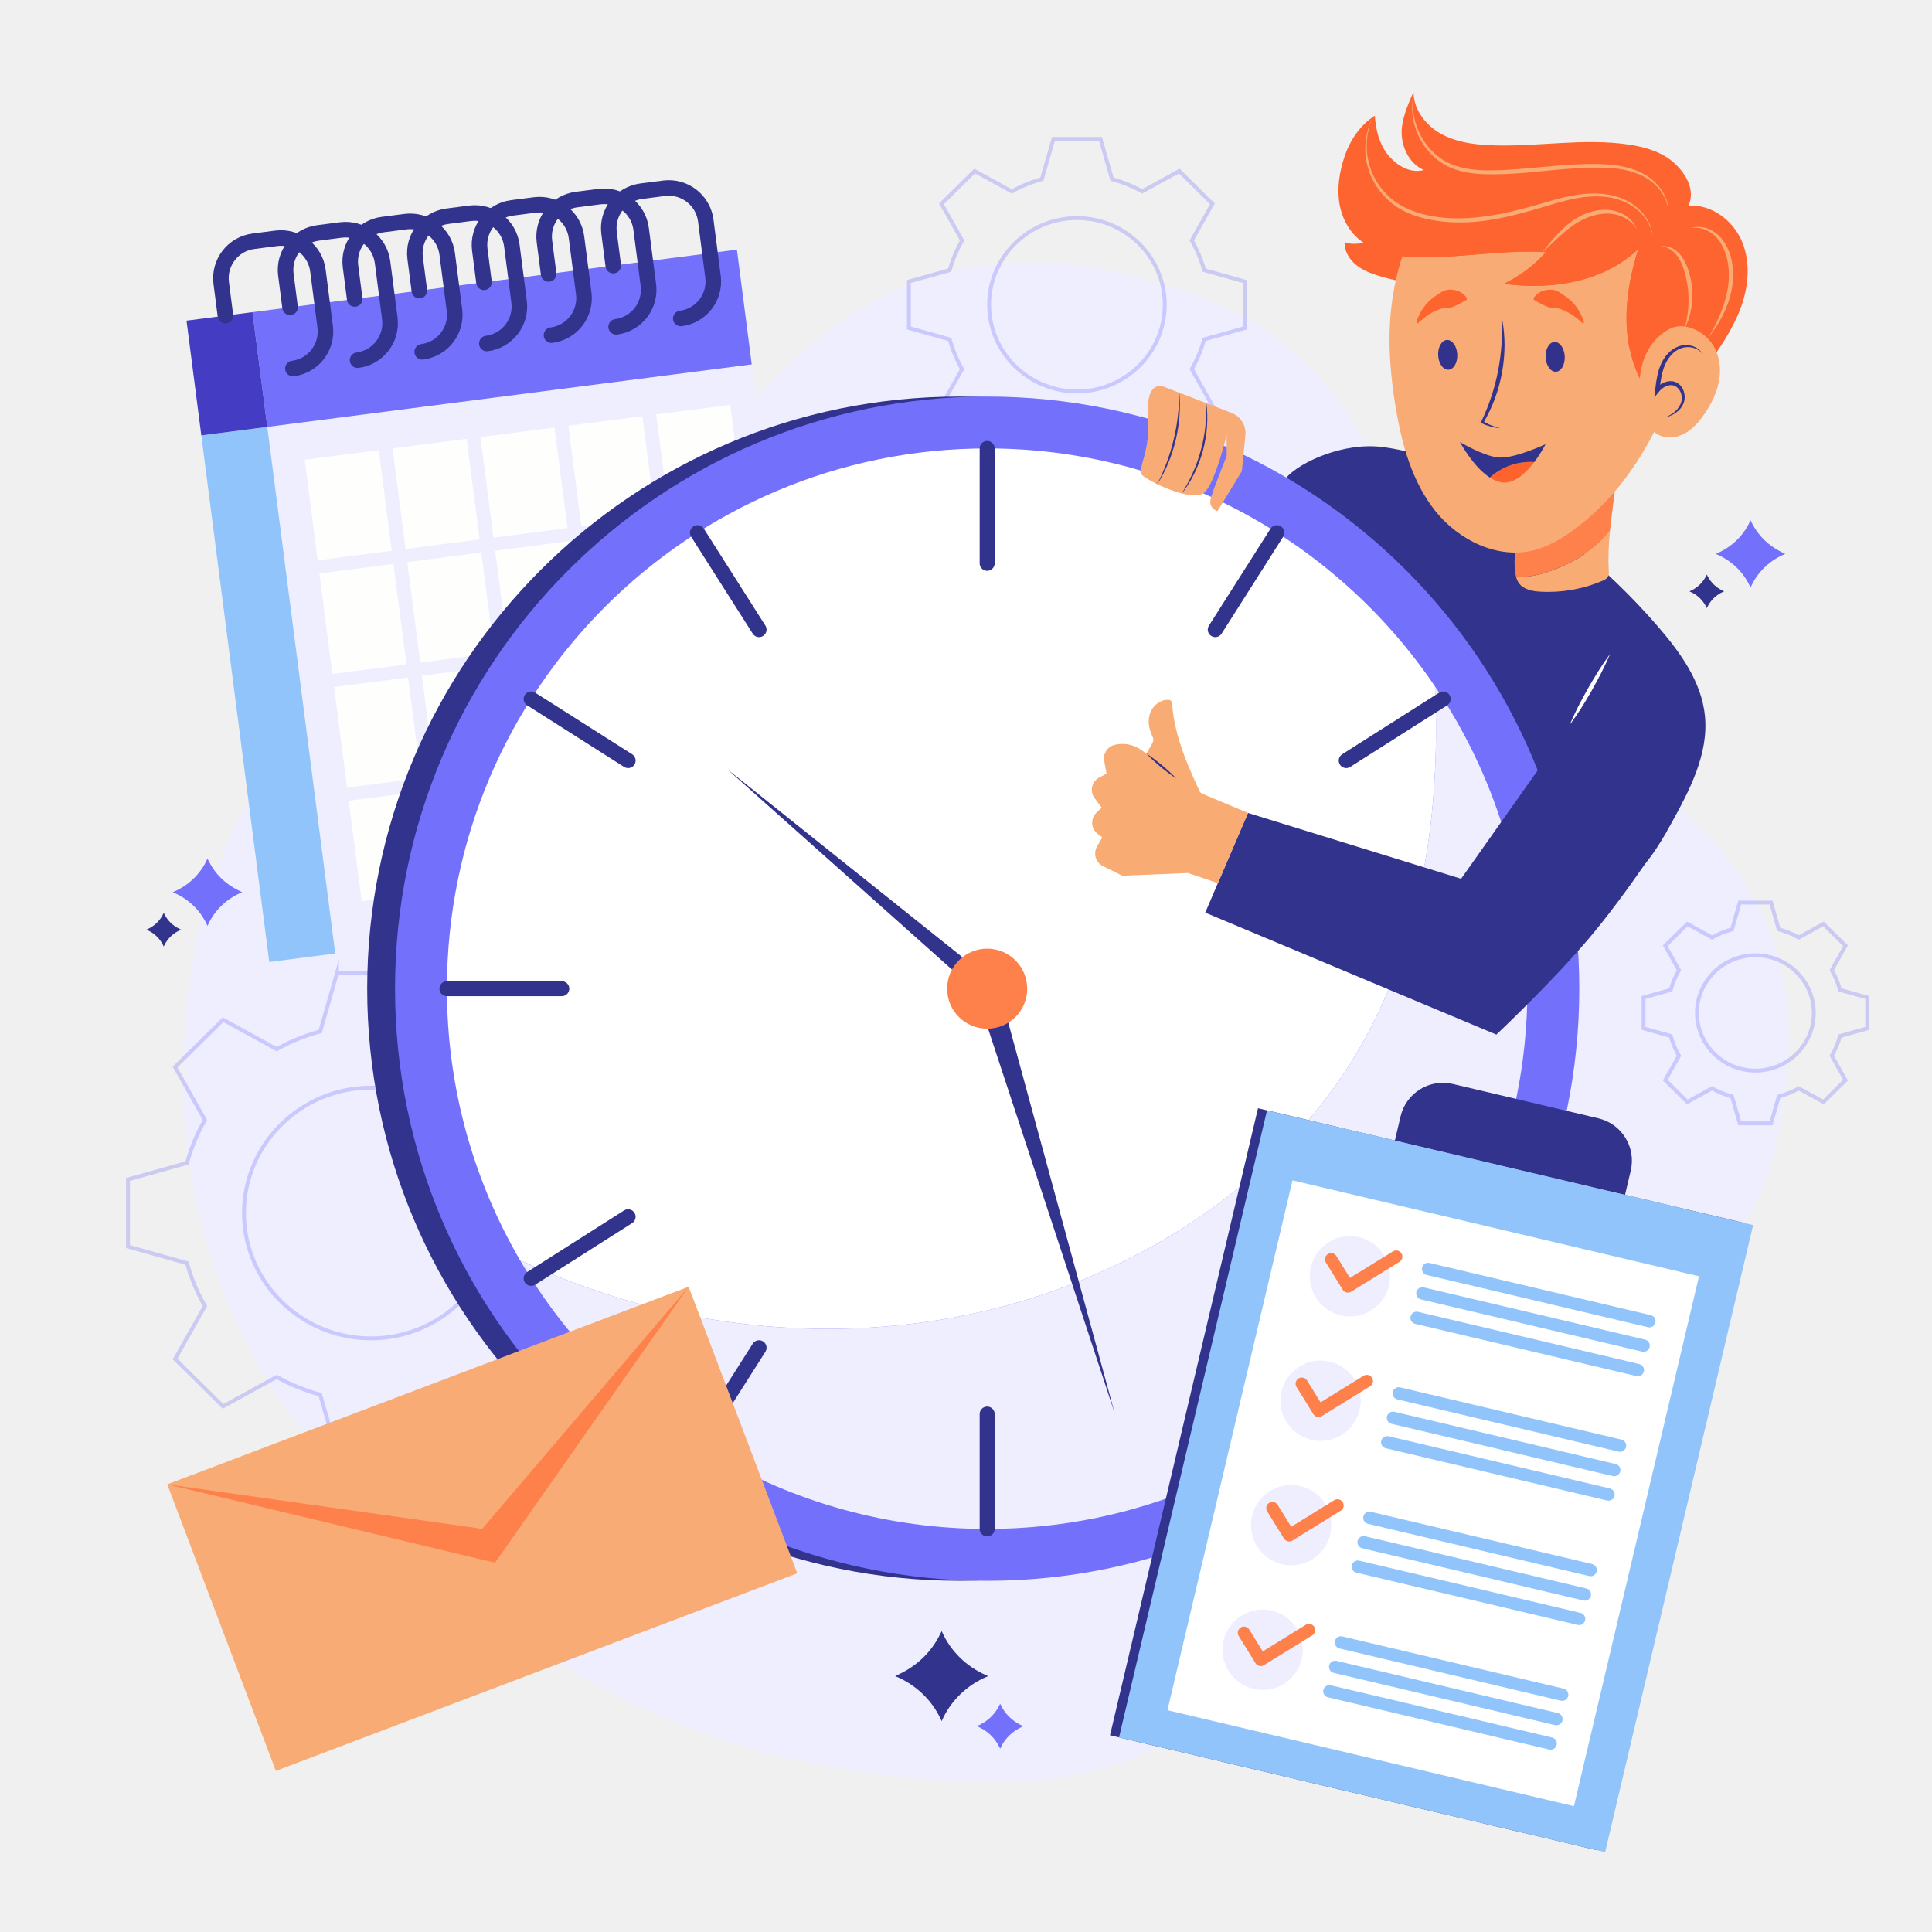
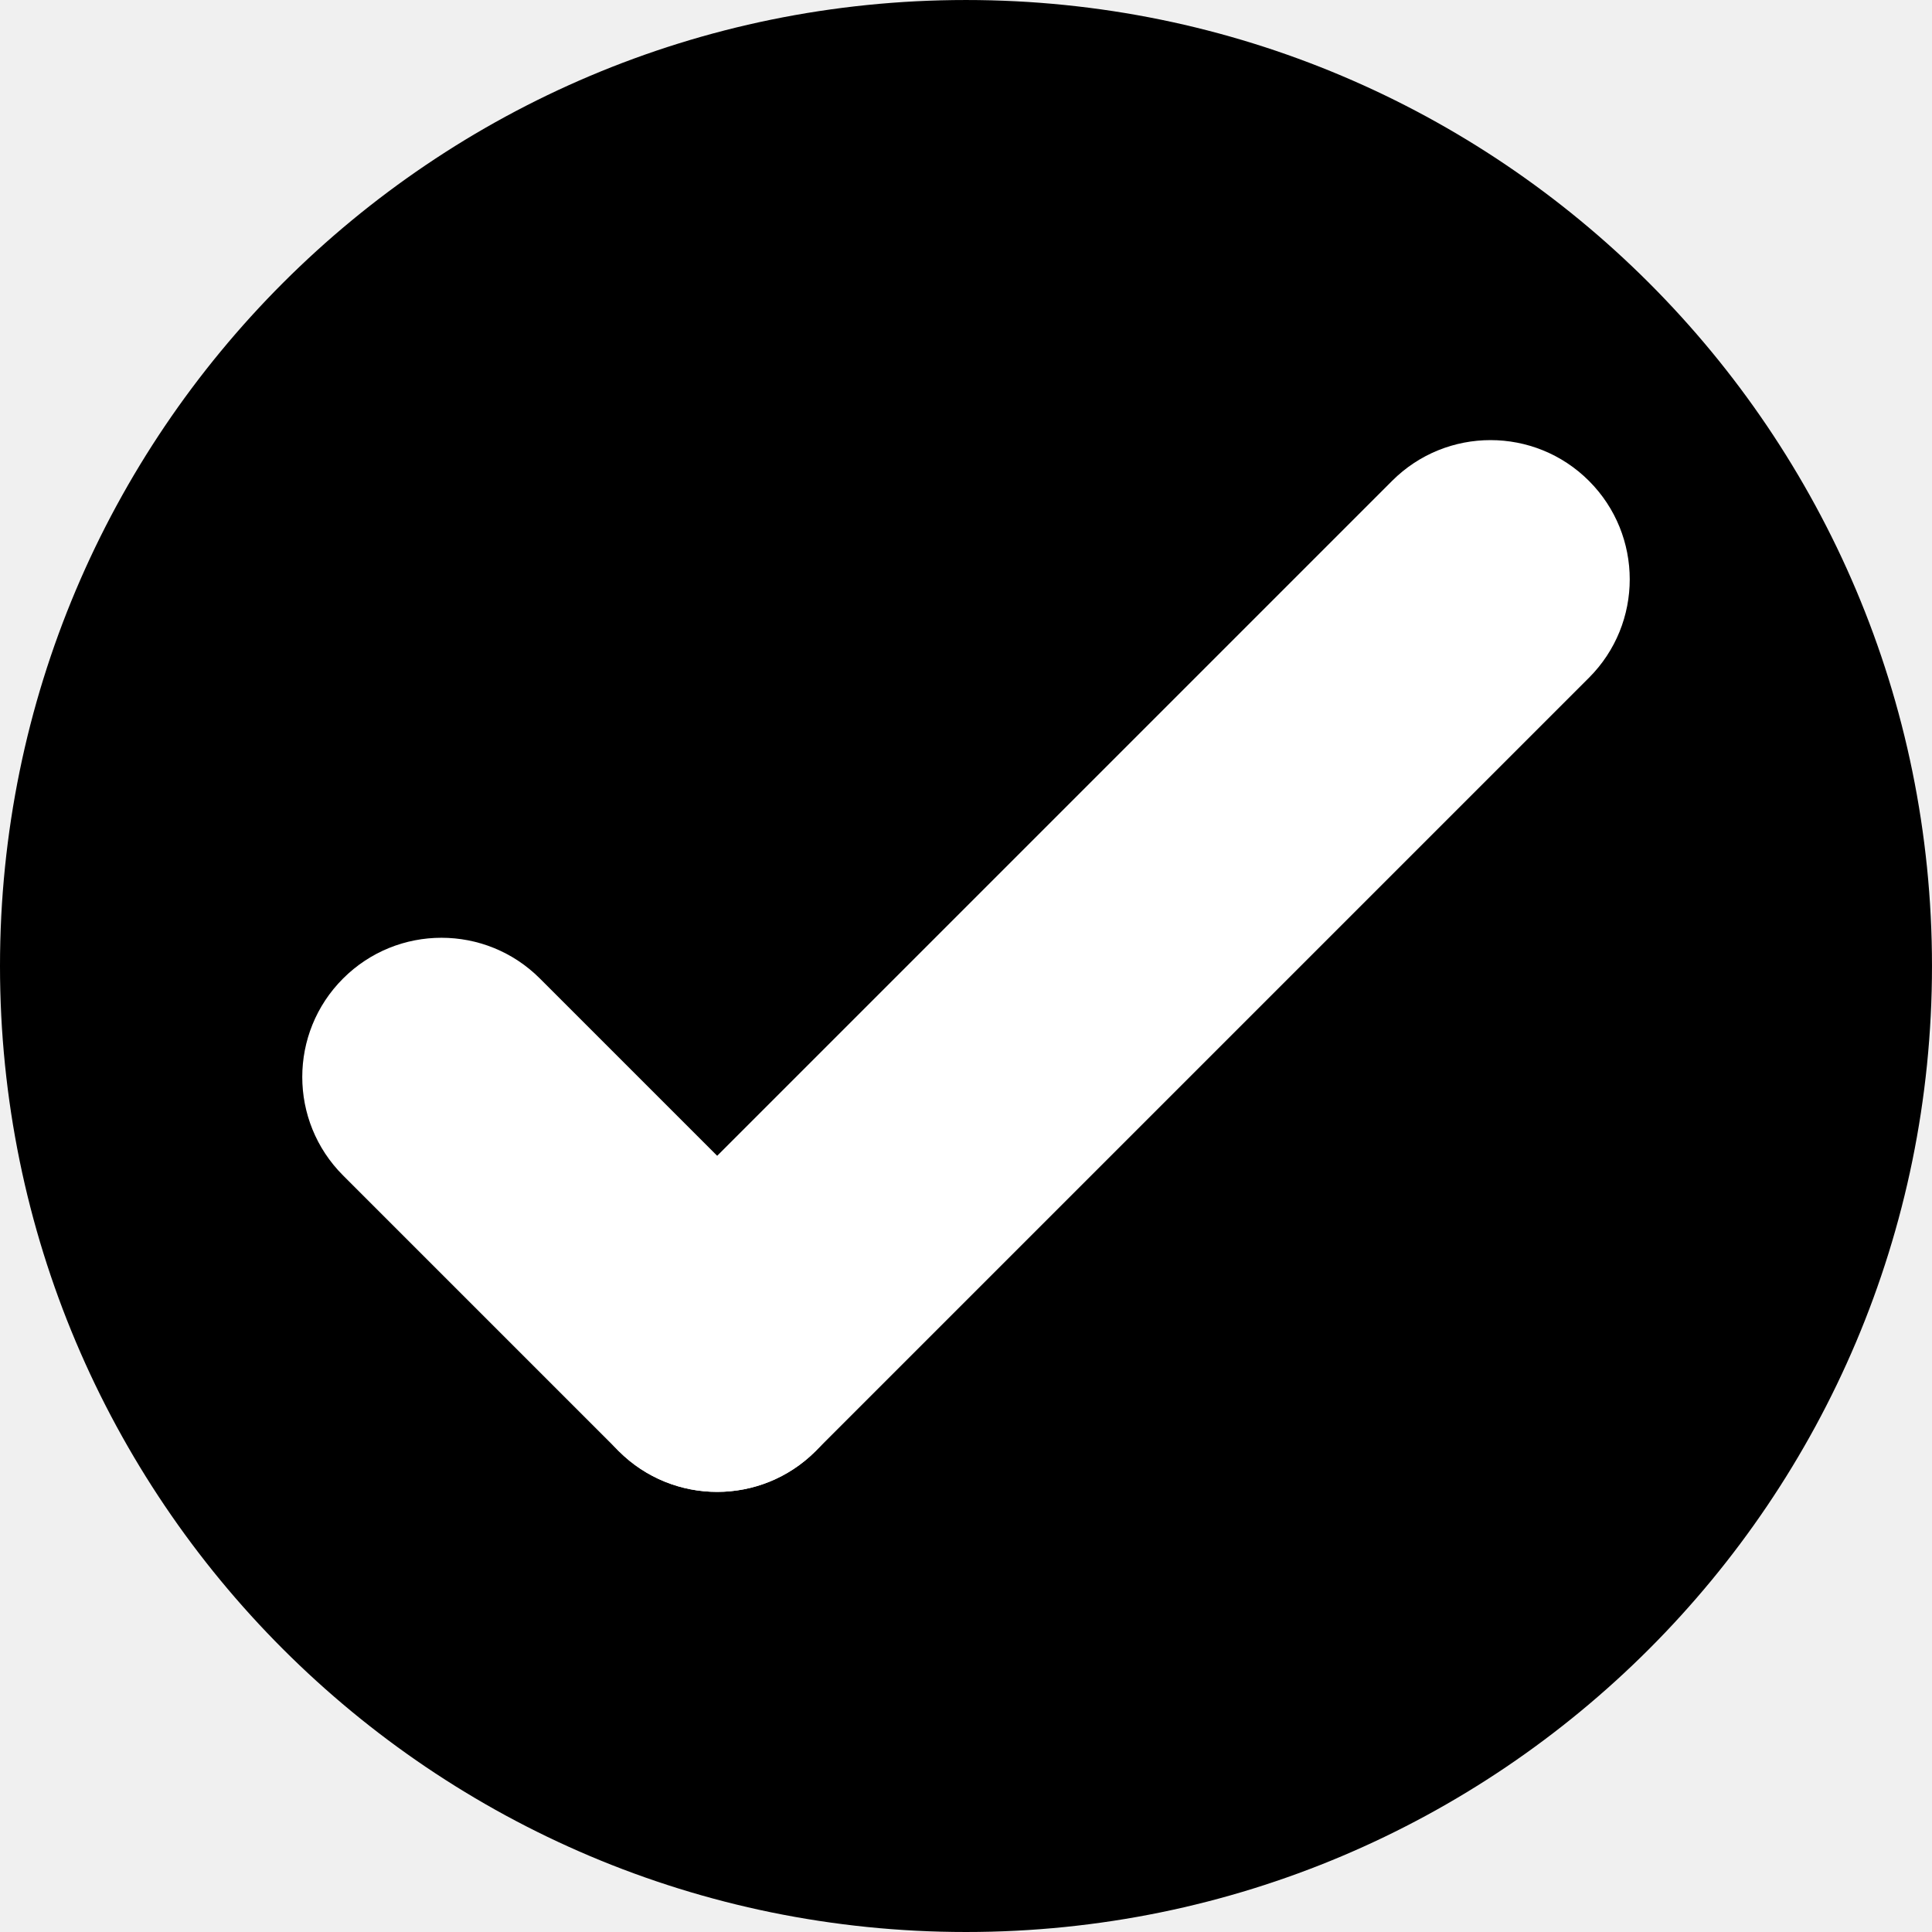
- <svg xmlns="http://www.w3.org/2000/svg" version="1.1" x="0px" y="0px" viewBox="0 0 500 500" style="enable-background:new 0 0 500 500;" xml:space="preserve">
-   <g id="BACKGROUND">
-     <g>
-       <path style="fill:#EEEEFF;" d="M80.913,373.197c-53.204-62.649-34.561-155.509-2.895-183.646    c31.666-28.137,81.918-43.595,108.843-76.474c26.925-32.879,57.929-56.419,114.611-39.454    c56.681,16.965,55.834,61.034,72.839,88.299c17.005,27.266,92.812,42.495,88.495,112.468    c-4.318,69.973-52.433,69.854-74.378,87.093c-21.945,17.239-56.555,98.649-125.825,99.497    C177.713,462.02,125.94,426.216,80.913,373.197z" />
-       <g>
-         <g transform="translate(0,-952.3622)" style="opacity:0.3;">
-           <path style="fill:none;stroke:#7371FC;stroke-miterlimit:10;" d="M272.629,988.303l-2.996,10.428      c-2.746,0.747-5.361,1.81-7.784,3.171l-9.606-5.275l-8.587,8.477l5.344,9.483c-1.378,2.392-2.456,4.973-3.212,7.684      l-10.564,2.958v12.014l10.564,2.958c0.757,2.711,1.834,5.292,3.212,7.684l-5.344,9.483l8.587,8.477l9.606-5.275      c2.423,1.361,5.038,2.424,7.784,3.171l2.996,10.428h12.17l2.996-10.428c2.746-0.747,5.361-1.81,7.784-3.171l9.606,5.275      l8.587-8.477l-5.344-9.483c1.379-2.392,2.456-4.973,3.212-7.684l10.564-2.958v-12.014l-10.564-2.958      c-0.757-2.711-1.834-5.292-3.212-7.684l5.344-9.483l-8.587-8.477l-9.606,5.275c-2.423-1.361-5.038-2.424-7.784-3.171      l-2.996-10.428H272.629z M278.714,1008.8c12.515,0,22.727,10.081,22.727,22.436c0,12.354-10.212,22.436-22.727,22.436      s-22.727-10.081-22.727-22.436C255.987,1018.881,266.199,1008.8,278.714,1008.8z" />
-         </g>
-         <g transform="translate(0,-952.3622)" style="opacity:0.3;">
-           <path style="fill:none;stroke:#7371FC;stroke-miterlimit:10;" d="M450.244,1185.942l-1.994,6.939      c-1.828,0.497-3.567,1.205-5.18,2.11l-6.392-3.51l-5.714,5.641l3.556,6.31c-0.917,1.592-1.634,3.309-2.138,5.113l-7.029,1.968      v7.994l7.029,1.968c0.504,1.804,1.22,3.522,2.138,5.113l-3.556,6.31l5.714,5.641l6.392-3.51c1.612,0.906,3.352,1.613,5.18,2.11      l1.994,6.939h8.098l1.994-6.939c1.827-0.497,3.567-1.205,5.179-2.11l6.392,3.51l5.714-5.641l-3.556-6.31      c0.917-1.592,1.634-3.309,2.138-5.113l7.029-1.968v-7.994l-7.029-1.968c-0.503-1.804-1.22-3.522-2.138-5.113l3.556-6.31      l-5.714-5.641l-6.392,3.51c-1.612-0.906-3.352-1.613-5.179-2.11l-1.994-6.939H450.244z M454.293,1199.582      c8.328,0,15.123,6.708,15.123,14.929c0,8.221-6.795,14.929-15.123,14.929c-8.328,0-15.123-6.708-15.123-14.929      C439.171,1206.29,445.966,1199.582,454.293,1199.582z" />
-         </g>
-         <g transform="translate(0,-952.3622)" style="opacity:0.3;">
-           <path style="fill:none;stroke:#7371FC;stroke-miterlimit:10;" d="M87.204,1204.216l-4.332,15.078      c-3.971,1.08-7.751,2.618-11.255,4.585l-13.89-7.627l-12.416,12.257l7.726,13.712c-1.993,3.458-3.551,7.19-4.645,11.11      l-15.274,4.277v17.371l15.274,4.277c1.094,3.92,2.652,7.652,4.645,11.11l-7.726,13.712l12.416,12.257l13.89-7.627      c3.503,1.968,7.284,3.505,11.255,4.585l4.332,15.078h17.597l4.332-15.078c3.971-1.08,7.751-2.618,11.255-4.585l13.89,7.627      l12.416-12.257l-7.727-13.712c1.993-3.458,3.551-7.191,4.645-11.11l15.274-4.276v-17.371l-15.274-4.277      c-1.094-3.92-2.651-7.652-4.645-11.11l7.727-13.712l-12.416-12.257l-13.89,7.627c-3.503-1.968-7.284-3.505-11.255-4.585      l-4.332-15.078H87.204z M96.002,1233.853c18.096,0,32.861,14.576,32.861,32.44s-14.766,32.44-32.861,32.44      c-18.096,0-32.861-14.576-32.861-32.44S77.907,1233.853,96.002,1233.853z" />
-         </g>
-       </g>
-       <g>
-         <g>
-           <path style="fill:#32338C;" d="M243.708,445.428L243.708,445.428c2.256-5.201,6.51-9.352,11.866-11.577l0.166-0.069      l-0.721-0.322c-5.02-2.241-9.012-6.192-11.212-11.101l-0.1-0.223l-0.556,1.097c-2.136,4.215-5.624,7.649-9.942,9.788      l-1.535,0.76l0.093,0.038c5.139,2.119,9.281,6.013,11.615,10.925L243.708,445.428z" />
-           <path style="fill:#7371FC;" d="M258.845,452.568L258.845,452.568c1.128-2.601,3.255-4.676,5.933-5.788l0.083-0.034l-0.36-0.161      c-2.51-1.12-4.506-3.096-5.606-5.551l-0.05-0.112l-0.278,0.549c-1.068,2.108-2.812,3.824-4.971,4.894l-0.767,0.38l0.046,0.019      c2.57,1.06,4.64,3.007,5.808,5.463L258.845,452.568z" />
-         </g>
-         <g>
-           <path style="fill:#7371FC;" d="M453.034,152.054L453.034,152.054c-1.686-3.889-4.867-6.992-8.872-8.655l-0.124-0.051      l0.539-0.241c3.753-1.675,6.737-4.63,8.383-8.3l0.075-0.167l0.416,0.82c1.597,3.151,4.205,5.719,7.433,7.318l1.147,0.569      l-0.069,0.028c-3.842,1.584-6.939,4.496-8.684,8.168L453.034,152.054z" />
-           <path style="fill:#32338C;" d="M441.717,157.392L441.717,157.392c-0.843-1.944-2.434-3.496-4.436-4.327l-0.062-0.026l0.27-0.12      c1.877-0.838,3.369-2.315,4.191-4.15l0.037-0.083l0.208,0.41c0.799,1.576,2.103,2.859,3.717,3.659l0.574,0.284l-0.035,0.014      c-1.921,0.792-3.469,2.248-4.342,4.084L441.717,157.392z" />
-         </g>
-         <g>
-           <path style="fill:#7371FC;" d="M53.693,239.618L53.693,239.618c-1.686-3.889-4.867-6.992-8.872-8.655l-0.125-0.052l0.539-0.24      c3.753-1.675,6.738-4.63,8.383-8.3l0.075-0.167l0.416,0.82c1.597,3.151,4.205,5.719,7.433,7.318l1.147,0.568l-0.069,0.028      c-3.843,1.584-6.939,4.496-8.684,8.168L53.693,239.618z" />
-           <path style="fill:#32338C;" d="M42.376,244.956L42.376,244.956c-0.843-1.944-2.433-3.496-4.436-4.327l-0.062-0.026l0.269-0.12      c1.877-0.838,3.369-2.315,4.191-4.15l0.037-0.083l0.208,0.41c0.799,1.576,2.103,2.859,3.717,3.659l0.574,0.284l-0.035,0.014      c-1.922,0.792-3.469,2.248-4.342,4.084L42.376,244.956z" />
-         </g>
-       </g>
-     </g>
-   </g>
-   <g id="OBJECTS">
-     <g>
-       <path style="fill:#32338C;" d="M357.795,115.693c7.365,0.939,14.439,3.349,21.03,6.768c19.158,9.937,36.389,23.571,50.464,39.93    c5.683,6.605,11.047,14.118,11.938,22.786c1.02,9.925-3.969,19.368-8.801,28.097c-4.024,7.268-8.878,15.209-16.913,17.318    c-6.585,1.728-13.484-1.034-19.432-4.345c-23.254-12.942-40.691-35.034-50.696-59.695c-4.86-11.979-6.665-23.357-5.838-36.187    c0.232-3.591-9.178-3.923-6.652-6.767C336.489,119.55,347.693,114.405,357.795,115.693z" />
-       <g>
-         <path style="fill:#F8AB73;" d="M416.674,137.287c-0.769,1.039-1.617,2.021-2.544,2.916c-3.174,3.065-7.101,5.26-11.189,6.921     c-3.032,1.232-6.241,2.197-9.513,2.133c-0.364-0.007-0.729-0.034-1.094-0.07c0.16,0.63,0.393,1.234,0.777,1.755     c1.209,1.64,3.459,2.061,5.493,2.179c5.468,0.32,11.006-0.642,16.047-2.785c0.548-0.233,1.124-0.508,1.433-1.017     c0.316-0.52,0.287-1.17,0.254-1.777C416.146,144.05,416.338,140.652,416.674,137.287z" />
-         <path style="fill:#FE814B;" d="M402.94,147.124c4.088-1.66,8.015-3.856,11.189-6.921c0.927-0.895,1.775-1.877,2.544-2.916     c0.554-5.549,1.504-11.007,1.795-16.648c-5.687-1.336-14.87,4.565-18.833,8.291c-5.106,4.801-8.314,11.855-7.557,18.823     c0.052,0.481,0.135,0.964,0.254,1.434c0.365,0.036,0.73,0.062,1.094,0.07C396.699,149.321,399.908,148.356,402.94,147.124z" />
-       </g>
-       <path style="fill:#FE642F;" d="M441.25,95.465c3.465-4.871,6.966-9.808,9.103-15.391c2.137-5.582,2.794-11.973,0.506-17.495    c-2.288-5.522-7.977-9.828-13.932-9.314c1.868-3.832-0.406-8.084-3.53-10.985c-3.124-2.901-7.421-4.181-11.634-4.831    c-11.926-1.839-24.089,0.663-36.144,0.133c-4.447-0.195-9.004-0.846-12.87-3.053c-3.866-2.207-6.932-6.244-6.93-10.695    c-1.56,3.389-3.306,7.486-3.047,11.208c0.259,3.722,2.294,7.504,5.73,8.957c-3.463,0.978-7.079-1.159-9.326-3.97    c-2.247-2.811-3.137-6.487-3.375-10.078c-3.806,2.401-6.443,6.38-7.861,10.65c-1.292,3.889-1.969,8.063-1.288,12.104    c0.681,4.042,2.842,7.94,6.298,10.142c-1.648,0.279-3.426,0.454-4.966-0.196c-0.102,2.28,1.199,4.454,2.967,5.898    c1.768,1.444,3.959,2.261,6.146,2.915c7.502,2.246,15.383,2.854,23.069,4.35c18.149,3.532,34.912,11.934,52.164,18.586    C434.745,95.333,438.737,96.086,441.25,95.465z" />
-       <g>
-         <path style="fill:#F8AB74;" d="M422.319,92.749c-2.597-9.214-1.225-19.135,1.654-28.266c-9.069,8.541-22.417,10.644-34.762,8.969     c4.113-2,7.834-4.8,10.896-8.198c-12.27-0.798-24.927,2.187-37.168,1.046c-1.402,4.24-2.307,8.649-2.805,12.732     c-1.073,8.796-0.382,17.729,1.076,26.47c1.591,9.536,4.244,19.226,10.28,26.777c6.037,7.551,16.133,12.504,25.501,10.116     c3.494-0.89,6.681-2.718,9.623-4.802c10.836-7.676,18.706-18.922,23.989-31.158C426.679,102.803,423.776,97.919,422.319,92.749z" />
-         <path style="fill:#FE642F;" d="M400.106,65.255c-3.061,3.397-6.783,6.198-10.896,8.198c12.344,1.675,25.693-0.428,34.762-8.969     c-2.878,9.131-4.251,19.052-1.654,28.266c1.457,5.169,4.36,10.054,8.284,13.686c0.686-1.589,1.334-3.193,1.933-4.81     c2.58-6.959,4.447-14.268,4.512-21.69c0.065-7.422-1.769-14.992-6.053-21.053c-6.035-8.538-16.282-13.249-26.557-15.181     c-5.019-0.944-10.214-1.311-15.225-0.321c-6.671,1.319-15.755,5.069-20.08,10.685c-2.695,3.5-4.72,7.773-6.195,12.235     C375.18,67.441,387.836,64.456,400.106,65.255z" />
-       </g>
-       <g>
-         <path style="fill:#F8AB73;" d="M425.498,92.804c-1.433,3.818-1.436,8.053-0.706,12.065c0.563,3.096,1.825,6.446,4.676,7.779     c2.106,0.985,4.669,0.596,6.69-0.555c2.021-1.15,3.575-2.972,4.895-4.886c1.992-2.889,3.573-6.148,3.979-9.634     c0.406-3.486-0.481-7.224-2.881-9.785c-2.342-2.5-6.467-4.321-9.703-2.825C429.189,86.47,426.745,89.483,425.498,92.804z" />
-         <g>
-           <path style="fill:#32338C;" d="M440.535,91.524c-1.025-1.321-2.738-1.841-4.283-1.658c-1.568,0.133-2.954,1.059-3.938,2.254      c-1.007,1.201-1.661,2.658-2.061,4.197c-0.423,1.538-0.59,3.155-0.802,4.785l-0.976-0.413c0.984-1.173,2.436-2.148,4.14-2.039      c0.829,0.052,1.647,0.453,2.208,1.04c0.571,0.591,0.909,1.337,1.074,2.097c0.153,0.762,0.143,1.563-0.099,2.305      c-0.238,0.738-0.646,1.392-1.163,1.932c-1.051,1.064-2.403,1.734-3.799,2.039c1.324-0.524,2.569-1.287,3.413-2.375      c0.41-0.542,0.751-1.141,0.902-1.78c0.162-0.63,0.122-1.307-0.046-1.929c-0.339-1.255-1.349-2.279-2.554-2.307      c-1.202-0.04-2.417,0.712-3.219,1.712l-1.18,1.468l0.203-1.882c0.177-1.636,0.404-3.302,0.861-4.942      c0.464-1.63,1.233-3.24,2.425-4.506c1.175-1.255,2.818-2.197,4.576-2.228C437.925,89.27,439.729,90.036,440.535,91.524z" />
-         </g>
-       </g>
-       <g>
-         <path style="fill:#32338C;" d="M388.705,82.393c0.91,4.556,0.865,9.316,0.036,13.919c-0.829,4.605-2.451,9.082-4.834,13.094     l-0.124-0.419c0.682,0.41,1.391,0.789,2.139,1.09c0.747,0.301,1.524,0.539,2.319,0.729c-0.817-0.043-1.632-0.184-2.429-0.401     c-0.796-0.217-1.585-0.495-2.33-0.873l-0.261-0.132l0.137-0.287c1.974-4.153,3.429-8.516,4.316-13.003     C388.561,91.622,388.875,87.028,388.705,82.393z" />
-       </g>
-       <g>
-         <path style="fill:#FE632E;" d="M385.577,123.598c1.066,0.684,2.188,1.161,3.337,1.269c3.131,0.295,6.084-2.566,8.153-5.288     C392.909,119.294,388.653,120.785,385.577,123.598z" />
-         <path style="fill:#32338C;" d="M387.745,118.397c-3.992-0.413-9.911-3.992-9.911-3.992s3.38,6.393,7.743,9.193     c3.075-2.812,7.332-4.303,11.49-4.019c1.796-2.364,2.927-4.623,2.927-4.623S391.737,118.81,387.745,118.397z" />
-       </g>
-       <path style="fill:#32328C;" d="M377.143,91.712c0.105,2.128-0.917,3.908-2.284,3.976c-1.367,0.068-2.56-1.603-2.665-3.731    c-0.105-2.128,0.917-3.908,2.284-3.976C375.844,87.913,377.038,89.583,377.143,91.712z" />
-       <path style="fill:#32328C;" d="M404.951,92.235c0.105,2.128-0.917,3.908-2.284,3.976c-1.367,0.068-2.56-1.603-2.665-3.731    c-0.105-2.128,0.917-3.908,2.284-3.976C403.652,88.436,404.846,90.107,404.951,92.235z" />
-       <g>
-         <path style="fill:#FE642E;" d="M366.554,83.448c0.355-1.294,0.959-2.531,1.745-3.693c0.404-0.571,0.855-1.123,1.356-1.644     c0.514-0.503,1.076-0.974,1.684-1.4c0.613-0.423,1.238-0.873,1.924-1.247c0.687-0.366,1.46-0.549,2.243-0.514     c1.549,0.084,3.183,0.698,4.132,2.25l-0.119,0.431c-1.51,0.874-2.471,1.348-3.449,1.754c-0.48,0.196-0.957,0.289-1.486,0.303     c-0.53,0.007-1.089,0.042-1.609,0.202c-0.525,0.157-1.047,0.363-1.56,0.615c-0.526,0.234-1.044,0.516-1.547,0.84     c-1.027,0.63-1.988,1.431-2.931,2.33L366.554,83.448z" />
-       </g>
-       <g>
-         <path style="fill:#FE642E;" d="M409.571,83.675c-0.943-0.9-1.904-1.701-2.931-2.33c-0.503-0.324-1.021-0.606-1.547-0.84     c-0.512-0.252-1.035-0.458-1.56-0.615c-0.52-0.16-1.078-0.195-1.609-0.202c-0.53-0.014-1.006-0.107-1.487-0.303     c-0.978-0.406-1.939-0.88-3.449-1.754l-0.119-0.431c0.949-1.552,2.583-2.166,4.132-2.25c0.784-0.035,1.557,0.148,2.243,0.514     c0.686,0.373,1.311,0.824,1.924,1.247c0.608,0.426,1.17,0.897,1.684,1.4c0.501,0.521,0.952,1.073,1.356,1.644     c0.786,1.162,1.39,2.399,1.745,3.693L409.571,83.675z" />
-       </g>
-       <g>
-         <path style="opacity:0.4;fill:#F8AB74;" d="M375.754,109.666c0,1.7-2.302,3.079-5.142,3.079c-2.84,0-5.142-1.378-5.142-3.079     c0-1.7,2.302-3.079,5.142-3.079C373.452,106.588,375.754,107.966,375.754,109.666z" />
-         <path style="opacity:0.4;fill:#F8AB74;" d="M411.413,109.666c0,1.7-2.302,3.079-5.142,3.079c-2.84,0-5.142-1.378-5.142-3.079     c0-1.7,2.302-3.079,5.142-3.079C409.111,106.588,411.413,107.966,411.413,109.666z" />
-       </g>
-       <g>
-         <g>
-           <path style="fill:#F8AB74;" d="M365.984,24c-0.721,3.507-0.179,7.181,1.345,10.345c1.486,3.177,3.935,5.917,7.001,7.556      c3.087,1.612,6.643,2.116,10.158,2.179c3.536,0.052,7.089-0.188,10.633-0.511c7.09-0.56,14.239-1.522,21.446-0.964      c3.573,0.322,7.244,1.177,10.246,3.295c1.466,1.077,2.737,2.422,3.645,3.99c0.908,1.561,1.424,3.361,1.353,5.151      c-0.051-1.791-0.661-3.515-1.606-4.997c-0.955-1.484-2.249-2.726-3.703-3.693c-2.939-1.94-6.499-2.676-10-2.889      c-7.076-0.373-14.169,0.566-21.284,1.219c-3.566,0.29-7.15,0.5-10.754,0.413c-3.579-0.114-7.32-0.605-10.545-2.444      c-3.196-1.831-5.657-4.76-7.086-8.082C365.431,31.24,365.014,27.457,365.984,24z" />
-         </g>
-         <g>
-           <path style="fill:#F8AB74;" d="M427.746,61.17c-0.607-4.106-3.736-7.436-7.414-8.973c-3.724-1.599-7.93-1.644-11.892-0.958      c-3.993,0.7-7.867,2.015-11.82,3.153c-3.951,1.133-7.964,2.121-12.061,2.696c-4.093,0.562-8.279,0.676-12.398,0.108      c-4.079-0.589-8.25-1.745-11.615-4.33c-3.332-2.552-5.765-6.231-6.74-10.285c-0.928-4.054-0.464-8.403,1.37-12.079      c-1.6,3.773-1.915,8.048-0.839,11.944c1.049,3.898,3.485,7.381,6.722,9.73c3.257,2.341,7.246,3.488,11.238,4.012      c4.01,0.52,8.094,0.374,12.11-0.206c4.028-0.531,8.003-1.474,11.937-2.567c3.93-1.078,7.844-2.436,11.963-3.022      c4.079-0.6,8.43-0.459,12.248,1.306c1.891,0.888,3.574,2.203,4.861,3.829C426.706,57.147,427.579,59.119,427.746,61.17z" />
-         </g>
-         <g>
-           <path style="fill:#F8AB74;" d="M423.561,59.243c-1.313-2.16-3.606-3.426-5.938-3.827c-2.363-0.382-4.809,0.056-7.025,0.985      c-2.232,0.907-4.223,2.369-6.09,3.972c-1.861,1.618-3.624,3.397-5.483,5.077c1.54-1.973,3.082-3.947,4.892-5.718      c1.789-1.773,3.857-3.366,6.255-4.364c1.198-0.481,2.453-0.836,3.743-0.998c1.29-0.138,2.612-0.11,3.883,0.194      c1.268,0.298,2.477,0.862,3.491,1.66C422.28,57.04,423.121,58.062,423.561,59.243z" />
-         </g>
-         <g>
-           <path style="fill:#F8AB74;" d="M437.598,59.031c1.419-0.499,3.036-0.37,4.472,0.167c1.445,0.553,2.698,1.568,3.66,2.779      c1.928,2.465,2.711,5.606,2.808,8.646c0.064,3.065-0.578,6.111-1.74,8.899c-0.583,1.394-1.258,2.742-2.016,4.036      c-0.786,1.279-1.61,2.527-2.53,3.704c0.708-1.315,1.434-2.612,2.047-3.962c0.65-1.329,1.224-2.69,1.694-4.081      c0.94-2.775,1.512-5.672,1.428-8.568c-0.066-2.876-0.771-5.795-2.378-8.165c-0.809-1.175-1.886-2.172-3.19-2.79      C440.572,59.035,439.072,58.781,437.598,59.031z" />
-         </g>
-         <g>
-           <path style="fill:#F8AB74;" d="M429.758,63.784c1.043-0.228,2.171,0.028,3.145,0.525c0.977,0.513,1.801,1.312,2.422,2.217      c1.248,1.834,1.872,3.926,2.309,6.027c0.398,2.116,0.476,4.292,0.195,6.418c-0.134,1.063-0.353,2.113-0.663,3.133      c-0.167,0.507-0.338,1.01-0.54,1.502c-0.097,0.239-0.181,0.51-0.36,0.732c-0.156,0.21-0.463,0.425-0.716,0.273      c0.275,0.085,0.472-0.154,0.575-0.365c0.122-0.216,0.159-0.467,0.218-0.727c0.119-0.509,0.207-1.025,0.289-1.538      c0.177-1.024,0.272-2.057,0.328-3.086c0.095-2.059-0.026-4.121-0.424-6.131c-0.391-2-0.956-4.025-1.943-5.766      c-0.507-0.863-1.148-1.645-1.975-2.222C431.81,64.17,430.815,63.811,429.758,63.784z" />
-         </g>
-       </g>
-     </g>
-     <g>
-       <rect x="77.439" y="101.829" transform="matrix(0.9918 -0.128 0.128 0.9918 -20.6658 19.3997)" style="fill:#EEEEFF;" width="126.415" height="137.408" />
-       <rect x="66.731" y="72.573" transform="matrix(0.9918 -0.128 0.128 0.9918 -10.1344 17.3474)" style="fill:#7371FC;" width="126.415" height="29.944" />
-       <rect x="60.816" y="111.018" transform="matrix(0.9918 -0.128 0.128 0.9918 -22.4281 10.3616)" style="fill:#91C4FB;" width="17.213" height="137.408" />
-       <rect x="50.109" y="81.762" transform="matrix(0.9918 -0.128 0.128 0.9918 -11.8952 8.3082)" style="fill:#443DC3;" width="17.213" height="29.944" />
-       <rect x="80.456" y="117.643" transform="matrix(0.9918 -0.128 0.128 0.9918 -15.9914 12.6064)" style="fill:#FEFFFD;" width="19.319" height="26.231" />
-       <rect x="103.196" y="114.709" transform="matrix(0.9918 -0.128 0.128 0.9918 -15.4293 15.4926)" style="fill:#FEFFFD;" width="19.319" height="26.231" />
-       <rect x="125.937" y="111.775" transform="matrix(0.9918 -0.128 0.128 0.9918 -14.8677 18.3795)" style="fill:#FEFFFD;" width="19.319" height="26.231" />
-       <rect x="148.677" y="108.841" transform="matrix(0.9918 -0.128 0.128 0.9918 -14.3045 21.2643)" style="fill:#FEFFFD;" width="19.319" height="26.231" />
-       <rect x="171.417" y="105.907" transform="matrix(0.9918 -0.128 0.128 0.9918 -13.7413 24.1486)" style="fill:#FEFFFD;" width="19.319" height="26.231" />
-       <rect x="84.251" y="147.056" transform="matrix(0.9918 -0.128 0.128 0.9918 -19.7246 13.3343)" style="fill:#FEFFFD;" width="19.319" height="26.231" />
-       <rect x="106.991" y="144.122" transform="matrix(0.9918 -0.128 0.128 0.9918 -19.1606 16.2187)" style="fill:#FEFFFD;" width="19.319" height="26.231" />
-       <rect x="129.732" y="141.188" transform="matrix(0.9918 -0.128 0.128 0.9918 -18.5996 19.1059)" style="fill:#FEFFFD;" width="19.319" height="26.231" />
-       <rect x="152.472" y="138.254" transform="matrix(0.9918 -0.128 0.128 0.9918 -18.0365 21.9908)" style="fill:#FEFFFD;" width="19.319" height="26.231" />
-       <rect x="175.212" y="135.32" transform="matrix(0.9918 -0.128 0.128 0.9918 -17.4748 24.8776)" style="fill:#FEFFFD;" width="19.319" height="26.231" />
-       <rect x="88.046" y="176.469" transform="matrix(0.9918 -0.128 0.128 0.9918 -23.4571 14.0616)" style="fill:#FEFFFD;" width="19.319" height="26.231" />
-       <rect x="110.786" y="173.535" transform="matrix(0.9918 -0.128 0.128 0.9918 -22.8949 16.9477)" style="fill:#FEFFFD;" width="19.319" height="26.231" />
-       <rect x="133.527" y="170.601" transform="matrix(0.9918 -0.128 0.128 0.9918 -22.3305 19.8316)" style="fill:#FEFFFD;" width="19.319" height="26.231" />
-       <rect x="156.267" y="167.667" transform="matrix(0.9918 -0.128 0.128 0.9918 -21.7701 22.7196)" style="fill:#FEFFFD;" width="19.319" height="26.231" />
-       <rect x="179.007" y="164.733" transform="matrix(0.9918 -0.128 0.128 0.9918 -21.2074 25.6051)" style="fill:#FEFFFD;" width="19.319" height="26.231" />
-       <rect x="91.841" y="205.882" transform="matrix(0.9918 -0.128 0.128 0.9918 -27.1897 14.789)" style="fill:#FEFFFD;" width="19.319" height="26.231" />
-       <rect x="114.581" y="202.948" transform="matrix(0.9918 -0.128 0.128 0.9918 -26.6263 17.6742)" style="fill:#FEFFFD;" width="19.319" height="26.231" />
-       <rect x="137.322" y="200.014" transform="matrix(0.9918 -0.128 0.128 0.9918 -26.065 20.5609)" style="fill:#FEFFFD;" width="19.319" height="26.231" />
-       <rect x="160.062" y="197.08" transform="matrix(0.9918 -0.128 0.128 0.9918 -25.5006 23.4446)" style="fill:#FEFFFD;" width="19.319" height="26.231" />
-       <rect x="182.802" y="194.146" transform="matrix(0.9918 -0.128 0.128 0.9918 -24.9401 26.3325)" style="fill:#FEFFFD;" width="19.319" height="26.231" />
-       <path style="fill:none;stroke:#32338C;stroke-width:4.028;stroke-linecap:round;stroke-linejoin:round;stroke-miterlimit:10;" d="    M58.341,81.687l-1.089-8.437c-0.683-5.291,3.053-10.134,8.344-10.816l5.866-0.757c5.291-0.683,10.134,3.053,10.816,8.344    l1.876,14.541c0.683,5.291-3.053,10.134-8.344,10.816l0,0" />
-       <path style="fill:none;stroke:#32338C;stroke-width:4.028;stroke-linecap:round;stroke-linejoin:round;stroke-miterlimit:10;" d="    M75.07,79.528l-1.089-8.437c-0.683-5.291,3.053-10.134,8.344-10.816l5.866-0.757c5.291-0.683,10.134,3.053,10.816,8.344    l1.876,14.541c0.683,5.291-3.053,10.133-8.344,10.816l0,0" />
-       <path style="fill:none;stroke:#32338C;stroke-width:4.028;stroke-linecap:round;stroke-linejoin:round;stroke-miterlimit:10;" d="    M91.799,77.37l-1.089-8.437c-0.683-5.291,3.053-10.134,8.344-10.816l5.866-0.757c5.291-0.683,10.134,3.053,10.816,8.344    l1.876,14.541c0.683,5.291-3.053,10.134-8.344,10.816l0,0" />
-       <path style="fill:none;stroke:#32338C;stroke-width:4.028;stroke-linecap:round;stroke-linejoin:round;stroke-miterlimit:10;" d="    M108.527,75.211l-1.089-8.437c-0.683-5.291,3.053-10.133,8.344-10.816l5.866-0.757c5.291-0.683,10.133,3.053,10.816,8.344    l1.876,14.541c0.683,5.291-3.053,10.134-8.344,10.816l0,0" />
-       <path style="fill:none;stroke:#32338C;stroke-width:4.028;stroke-linecap:round;stroke-linejoin:round;stroke-miterlimit:10;" d="    M125.256,73.053l-1.089-8.437c-0.683-5.291,3.053-10.134,8.344-10.816l5.866-0.757c5.291-0.683,10.133,3.053,10.816,8.344    l1.876,14.541c0.683,5.291-3.053,10.133-8.344,10.816l0,0" />
-       <path style="fill:none;stroke:#32338C;stroke-width:4.028;stroke-linecap:round;stroke-linejoin:round;stroke-miterlimit:10;" d="    M141.985,70.894l-1.089-8.437c-0.683-5.291,3.053-10.134,8.344-10.816l5.866-0.757c5.291-0.683,10.133,3.053,10.816,8.344    l1.876,14.541c0.683,5.291-3.053,10.134-8.344,10.816l0,0" />
-       <path style="fill:none;stroke:#32338C;stroke-width:4.028;stroke-linecap:round;stroke-linejoin:round;stroke-miterlimit:10;" d="    M158.714,68.736l-1.089-8.437c-0.683-5.291,3.053-10.133,8.344-10.816l5.866-0.757c5.291-0.683,10.133,3.053,10.816,8.344    l1.876,14.541c0.683,5.291-3.053,10.134-8.344,10.816l0,0" />
-     </g>
-     <g>
-       <circle style="fill:#32338C;" cx="248.269" cy="255.87" r="153.24" />
-       <circle style="fill:#7371FC;" cx="255.478" cy="255.87" r="153.24" />
-       <g>
-         <path style="fill:#FFFFFF;" d="M279.373,331.531c27.654-11.156,52.752-29.714,69.033-54.696     c18.91-29.015,24.619-64.202,22.962-99.203c-25.132-37.153-67.659-61.577-115.891-61.577     c-77.217,0-139.815,62.597-139.815,139.815c0,25.595,6.883,49.58,18.891,70.215C179.428,347.302,233.213,350.153,279.373,331.531     z" />
-         <path style="fill:#EEEEFF;" d="M371.368,177.633c1.656,35.001-4.053,70.188-22.962,99.203     c-16.281,24.982-41.379,43.54-69.033,54.696c-46.16,18.622-99.945,15.77-144.818-5.445     c24.219,41.619,69.301,69.599,120.923,69.599c77.218,0,139.815-62.597,139.815-139.815     C395.293,226.885,386.471,199.96,371.368,177.633z" />
-       </g>
-       <polygon style="fill:#32338C;" points="253.952,257.678 188.174,199.04 257.004,254.063   " />
-       <polygon style="fill:#32338C;" points="258.098,254.213 288.454,365.652 252.858,257.528   " />
-       <circle style="fill:#FE814B;" cx="255.478" cy="255.87" r="10.359" />
-       <g>
-         <line style="fill:none;stroke:#32338C;stroke-width:3.883;stroke-linecap:round;stroke-linejoin:round;stroke-miterlimit:10;" x1="255.478" y1="116.056" x2="255.478" y2="145.777" />
-         <line style="fill:none;stroke:#32338C;stroke-width:3.883;stroke-linecap:round;stroke-linejoin:round;stroke-miterlimit:10;" x1="255.478" y1="365.964" x2="255.478" y2="395.685" />
-         <line style="fill:none;stroke:#32338C;stroke-width:3.883;stroke-linecap:round;stroke-linejoin:round;stroke-miterlimit:10;" x1="395.292" y1="255.87" x2="365.571" y2="255.87" />
-         <line style="fill:none;stroke:#32338C;stroke-width:3.883;stroke-linecap:round;stroke-linejoin:round;stroke-miterlimit:10;" x1="145.385" y1="255.87" x2="115.663" y2="255.87" />
-       </g>
-       <g>
-         <line style="fill:none;stroke:#32338C;stroke-width:3.883;stroke-linecap:round;stroke-linejoin:round;stroke-miterlimit:10;" x1="137.463" y1="180.899" x2="162.551" y2="196.836" />
-         <line style="fill:none;stroke:#32338C;stroke-width:3.883;stroke-linecap:round;stroke-linejoin:round;stroke-miterlimit:10;" x1="348.405" y1="314.905" x2="373.492" y2="330.842" />
-         <line style="fill:none;stroke:#32338C;stroke-width:3.883;stroke-linecap:round;stroke-linejoin:round;stroke-miterlimit:10;" x1="330.449" y1="137.856" x2="314.512" y2="162.943" />
-         <line style="fill:none;stroke:#32338C;stroke-width:3.883;stroke-linecap:round;stroke-linejoin:round;stroke-miterlimit:10;" x1="196.444" y1="348.798" x2="180.507" y2="373.885" />
-       </g>
-       <g>
-         <line style="fill:none;stroke:#32338C;stroke-width:3.883;stroke-linecap:round;stroke-linejoin:round;stroke-miterlimit:10;" x1="373.492" y1="180.899" x2="348.405" y2="196.836" />
-         <line style="fill:none;stroke:#32338C;stroke-width:3.883;stroke-linecap:round;stroke-linejoin:round;stroke-miterlimit:10;" x1="162.551" y1="314.905" x2="137.463" y2="330.842" />
-         <line style="fill:none;stroke:#32338C;stroke-width:3.883;stroke-linecap:round;stroke-linejoin:round;stroke-miterlimit:10;" x1="180.507" y1="137.856" x2="196.444" y2="162.943" />
-         <line style="fill:none;stroke:#32338C;stroke-width:3.883;stroke-linecap:round;stroke-linejoin:round;stroke-miterlimit:10;" x1="314.512" y1="348.798" x2="330.449" y2="373.885" />
-       </g>
-     </g>
-     <g>
-       <rect x="52.642" y="356.007" transform="matrix(0.9351 -0.3544 0.3544 0.9351 -132.1107 69.8979)" style="fill:#F8AB74;" width="144.302" height="79.311" />
-       <polygon style="fill:#FE814B;" points="124.793,395.662 43.271,384.148 128.113,404.424 178.21,333.012   " />
-     </g>
-     <g>
-       <g>
-         <rect x="304.66" y="299.425" transform="matrix(0.9733 0.2297 -0.2297 0.9733 97.8189 -74.6006)" style="fill:#32338C;" width="129.253" height="166.727" />
-         <rect x="306.994" y="299.977" transform="matrix(0.9733 0.2297 -0.2297 0.9733 98.0079 -75.1222)" style="fill:#91C4FB;" width="129.253" height="166.727" />
-         <rect x="316.843" y="316.008" transform="matrix(0.9733 0.2297 -0.2297 0.9733 98.7036 -74.8703)" style="fill:#FFFFFF;" width="108.087" height="140.889" />
-         <path style="fill:#32338C;" d="M413.671,289.422l-37.663-8.89c-6.048-1.428-12.108,2.318-13.536,8.366l-1.482,6.279l59.564,14.06     l1.482-6.279C423.465,296.91,419.719,290.85,413.671,289.422z" />
-         <g>
-           <path style="fill:#EEEEFE;" d="M359.468,332.694c-1.319,5.585-6.915,9.044-12.5,7.726c-5.585-1.318-9.044-6.915-7.726-12.501      c1.319-5.585,6.915-9.044,12.5-7.726C357.328,321.512,360.787,327.108,359.468,332.694z" />
-           <polyline style="fill:none;stroke:#FE814B;stroke-width:3.198;stroke-linecap:round;stroke-linejoin:round;stroke-miterlimit:10;" points="      344.503,325.904 348.845,332.93 361.336,325.21     " />
-           <g>
-             <line style="fill:none;stroke:#91C4FB;stroke-width:3.198;stroke-linecap:round;stroke-linejoin:round;stroke-miterlimit:10;" x1="369.604" y1="328.411" x2="426.858" y2="341.926" />
-             <line style="fill:none;stroke:#91C4FB;stroke-width:3.198;stroke-linecap:round;stroke-linejoin:round;stroke-miterlimit:10;" x1="368.111" y1="334.734" x2="425.365" y2="348.249" />
-             <line style="fill:none;stroke:#91C4FB;stroke-width:3.198;stroke-linecap:round;stroke-linejoin:round;stroke-miterlimit:10;" x1="366.619" y1="341.057" x2="423.873" y2="354.572" />
-           </g>
-         </g>
-         <g>
-           <path style="fill:#EEEEFE;" d="M351.868,364.893c-1.318,5.585-6.915,9.044-12.5,7.726c-5.585-1.318-9.044-6.915-7.726-12.5      c1.318-5.585,6.915-9.044,12.5-7.726C349.727,353.711,353.186,359.307,351.868,364.893z" />
-           <polyline style="fill:none;stroke:#FE814B;stroke-width:3.198;stroke-linecap:round;stroke-linejoin:round;stroke-miterlimit:10;" points="      336.903,358.103 341.245,365.128 353.735,357.409     " />
-           <g>
-             <line style="fill:none;stroke:#91C4FB;stroke-width:3.198;stroke-linecap:round;stroke-linejoin:round;stroke-miterlimit:10;" x1="362.003" y1="360.61" x2="419.257" y2="374.125" />
-             <line style="fill:none;stroke:#91C4FB;stroke-width:3.198;stroke-linecap:round;stroke-linejoin:round;stroke-miterlimit:10;" x1="360.51" y1="366.933" x2="417.765" y2="380.448" />
-             <line style="fill:none;stroke:#91C4FB;stroke-width:3.198;stroke-linecap:round;stroke-linejoin:round;stroke-miterlimit:10;" x1="359.018" y1="373.256" x2="416.272" y2="386.771" />
-           </g>
-         </g>
-         <g>
-           <path style="fill:#EEEEFE;" d="M344.267,397.091c-1.318,5.585-6.915,9.044-12.501,7.726c-5.585-1.318-9.044-6.915-7.726-12.5      c1.318-5.585,6.915-9.044,12.5-7.726C342.126,385.909,345.585,391.506,344.267,397.091z" />
-           <polyline style="fill:none;stroke:#FE814B;stroke-width:3.198;stroke-linecap:round;stroke-linejoin:round;stroke-miterlimit:10;" points="      329.302,390.302 333.644,397.327 346.134,389.608     " />
-           <g>
-             <line style="fill:none;stroke:#91C4FB;stroke-width:3.198;stroke-linecap:round;stroke-linejoin:round;stroke-miterlimit:10;" x1="354.402" y1="392.809" x2="411.657" y2="406.324" />
-             <line style="fill:none;stroke:#91C4FB;stroke-width:3.198;stroke-linecap:round;stroke-linejoin:round;stroke-miterlimit:10;" x1="352.91" y1="399.132" x2="410.164" y2="412.647" />
-             <line style="fill:none;stroke:#91C4FB;stroke-width:3.198;stroke-linecap:round;stroke-linejoin:round;stroke-miterlimit:10;" x1="351.417" y1="405.454" x2="408.672" y2="418.97" />
-           </g>
-         </g>
-         <path style="fill:#91C4FB;" d="M427.325,320.823l-77.571-18.311c-2.446-0.577-3.961-3.028-3.383-5.474l1.188-5.033l86.429,20.402     l-1.188,5.033C432.222,319.886,429.771,321.401,427.325,320.823z" />
-       </g>
-       <g>
-         <path style="fill:#EEEEFE;" d="M336.901,429.346c-1.319,5.585-6.915,9.044-12.501,7.726c-5.585-1.319-9.044-6.915-7.726-12.501     c1.318-5.585,6.915-9.044,12.5-7.726C334.761,418.164,338.22,423.76,336.901,429.346z" />
-         <polyline style="fill:none;stroke:#FE814B;stroke-width:3.198;stroke-linecap:round;stroke-linejoin:round;stroke-miterlimit:10;" points="     321.936,422.556 326.279,429.582 338.769,421.862    " />
-         <g>
-           <line style="fill:none;stroke:#91C4FB;stroke-width:3.198;stroke-linecap:round;stroke-linejoin:round;stroke-miterlimit:10;" x1="347.037" y1="425.063" x2="404.291" y2="438.578" />
-           <line style="fill:none;stroke:#91C4FB;stroke-width:3.198;stroke-linecap:round;stroke-linejoin:round;stroke-miterlimit:10;" x1="345.544" y1="431.386" x2="402.799" y2="444.901" />
-           <line style="fill:none;stroke:#91C4FB;stroke-width:3.198;stroke-linecap:round;stroke-linejoin:round;stroke-miterlimit:10;" x1="344.052" y1="437.709" x2="401.306" y2="451.224" />
-         </g>
-       </g>
-     </g>
-     <g>
-       <g>
-         <path style="fill:#FFFFFF;" d="M416.674,169.256c-1.372,3.303-3.037,6.439-4.775,9.533c-1.767,3.078-3.608,6.114-5.746,8.982     c1.369-3.304,3.035-6.44,4.775-9.533C412.697,175.161,414.538,172.125,416.674,169.256z" />
-       </g>
-       <g>
-         <path style="fill:#32338C;" d="M431.406,215.091c0,0-10.091,15.837-20.08,27.633c-9.989,11.796-24.074,25.024-24.074,25.024     l-75.336-31.558l11.059-25.804l55.157,17.043l31.778-44.977L431.406,215.091z" />
-         <g>
-           <path style="fill:#F8AB72;" d="M311.097,205.394l11.879,4.992l-7.789,18.175l-7.722-2.631l-17.044,0.699l-5.004-2.502      c-1.839-0.92-2.537-3.19-1.531-4.984l1.365-2.433l-1.209-0.944c-1.724-1.346-1.859-3.906-0.287-5.427l1.356-1.313l-1.838-2.49      c-1.311-1.776-0.731-4.302,1.224-5.328l1.872-0.983l-0.606-3.307c-0.344-1.877,0.835-3.697,2.689-4.149v0      c2.402-0.586,4.941-0.093,6.95,1.35L311.097,205.394z" />
-           <path style="fill:#F8AB72;" d="M311.307,206.611c-3.615-7.738-7.288-15.69-7.944-24.205c-0.032-0.416-0.087-0.889-0.428-1.13      c-0.198-0.14-0.452-0.167-0.694-0.169c-1.999-0.018-3.828,1.466-4.543,3.332c-0.715,1.866-0.436,4.011,0.414,5.82      c0.187,0.398,0.406,0.807,0.387,1.247c-0.016,0.38-0.209,0.726-0.397,1.057c-0.629,1.106-1.258,2.212-1.887,3.318      C300.152,200.669,305.451,204.574,311.307,206.611z" />
-           <g>
-             <path style="fill:#32338C;" d="M304.408,201.461c-0.717-0.446-1.394-0.939-2.066-1.44c-0.676-0.495-1.323-1.025-1.971-1.554       c-0.639-0.54-1.277-1.08-1.888-1.654c-0.614-0.569-1.223-1.145-1.792-1.769c0.717,0.445,1.395,0.939,2.067,1.439       c0.676,0.496,1.323,1.025,1.971,1.555c0.639,0.54,1.277,1.08,1.888,1.654C303.23,200.262,303.838,200.838,304.408,201.461z" />
-           </g>
-         </g>
-         <g>
-           <path style="fill:#F8AB74;" d="M300.494,99.818l18.231,7.038c2.366,0.913,3.831,3.294,3.581,5.818l-0.921,9.277l-6.309,10.342      c0,0-2.586-0.724-1.655-3.62c0.931-2.896,4.034-10.653,4.034-10.653v-5.481c0,0-2.989,12.649-5.843,14.996      c-2.854,2.347-13.177-2.238-15.969-4.513c-1.362-1.11,1.059-4.69,1.389-10.028C297.377,107.386,295.777,100.031,300.494,99.818z      " />
-           <g>
-             <path style="fill:#32338C;" d="M312.155,104.058c0.309,2.096,0.363,4.231,0.216,6.353c-0.145,2.123-0.529,4.228-1.066,6.288       c-0.581,2.049-1.319,4.057-2.27,5.961c-0.951,1.903-2.079,3.716-3.41,5.365c1.141-1.783,2.162-3.63,3.021-5.549       c0.859-1.918,1.589-3.893,2.12-5.923c0.574-2.019,0.944-4.092,1.178-6.18C312.178,108.283,312.235,106.173,312.155,104.058z" />
-           </g>
-           <g>
-             <path style="fill:#32338C;" d="M305.216,101.652c0.195,2.063,0.184,4.146,0.02,6.217c-0.163,2.073-0.518,4.128-0.985,6.155       c-0.512,2.016-1.136,4.007-1.943,5.923c-0.413,0.954-0.845,1.898-1.32,2.821c-0.253,0.455-0.48,0.917-0.757,1.363       c-0.272,0.438-0.641,0.875-1.149,1.026c0.484-0.21,0.784-0.656,1.02-1.1c0.234-0.454,0.425-0.939,0.639-1.407       c0.422-0.941,0.806-1.897,1.167-2.861c0.716-1.929,1.336-3.893,1.8-5.896c0.507-1.993,0.85-4.023,1.102-6.065       C305.061,105.784,305.181,103.723,305.216,101.652z" />
-           </g>
-         </g>
+ <svg xmlns="http://www.w3.org/2000/svg" width="144.185mm" height="144.185mm" viewBox="0 0 144.185 144.185" version="1.1" id="svg5">
+   <defs id="defs2" />
+   <g id="layer1" transform="translate(-22.37989,-46.16326)">
+     <g id="g1070">
+       <circle style="fill:#000000;stroke-width:1;stroke-linecap:round;paint-order:stroke fill markers" id="path398" cx="94.472" cy="118.256" r="72.092" />
+       <g id="g510" transform="translate(-0.2403122,4.73096)" style="fill:#ffffff">
+         <rect style="fill:#ffffff;stroke-width:0.698;stroke-linecap:round;paint-order:stroke fill markers" id="rect452" width="20.779" height="49.876" x="-57.228" y="115.034" ry="10.389" transform="rotate(-45)" />
+         <rect style="fill:#ffffff;stroke-width:1;stroke-linecap:round;paint-order:stroke fill markers" id="rect454" width="20.779" height="102.4" x="144.131" y="-45.172" ry="10.389" transform="rotate(45)" />
      </g>
    </g>
  </g>
</svg>
